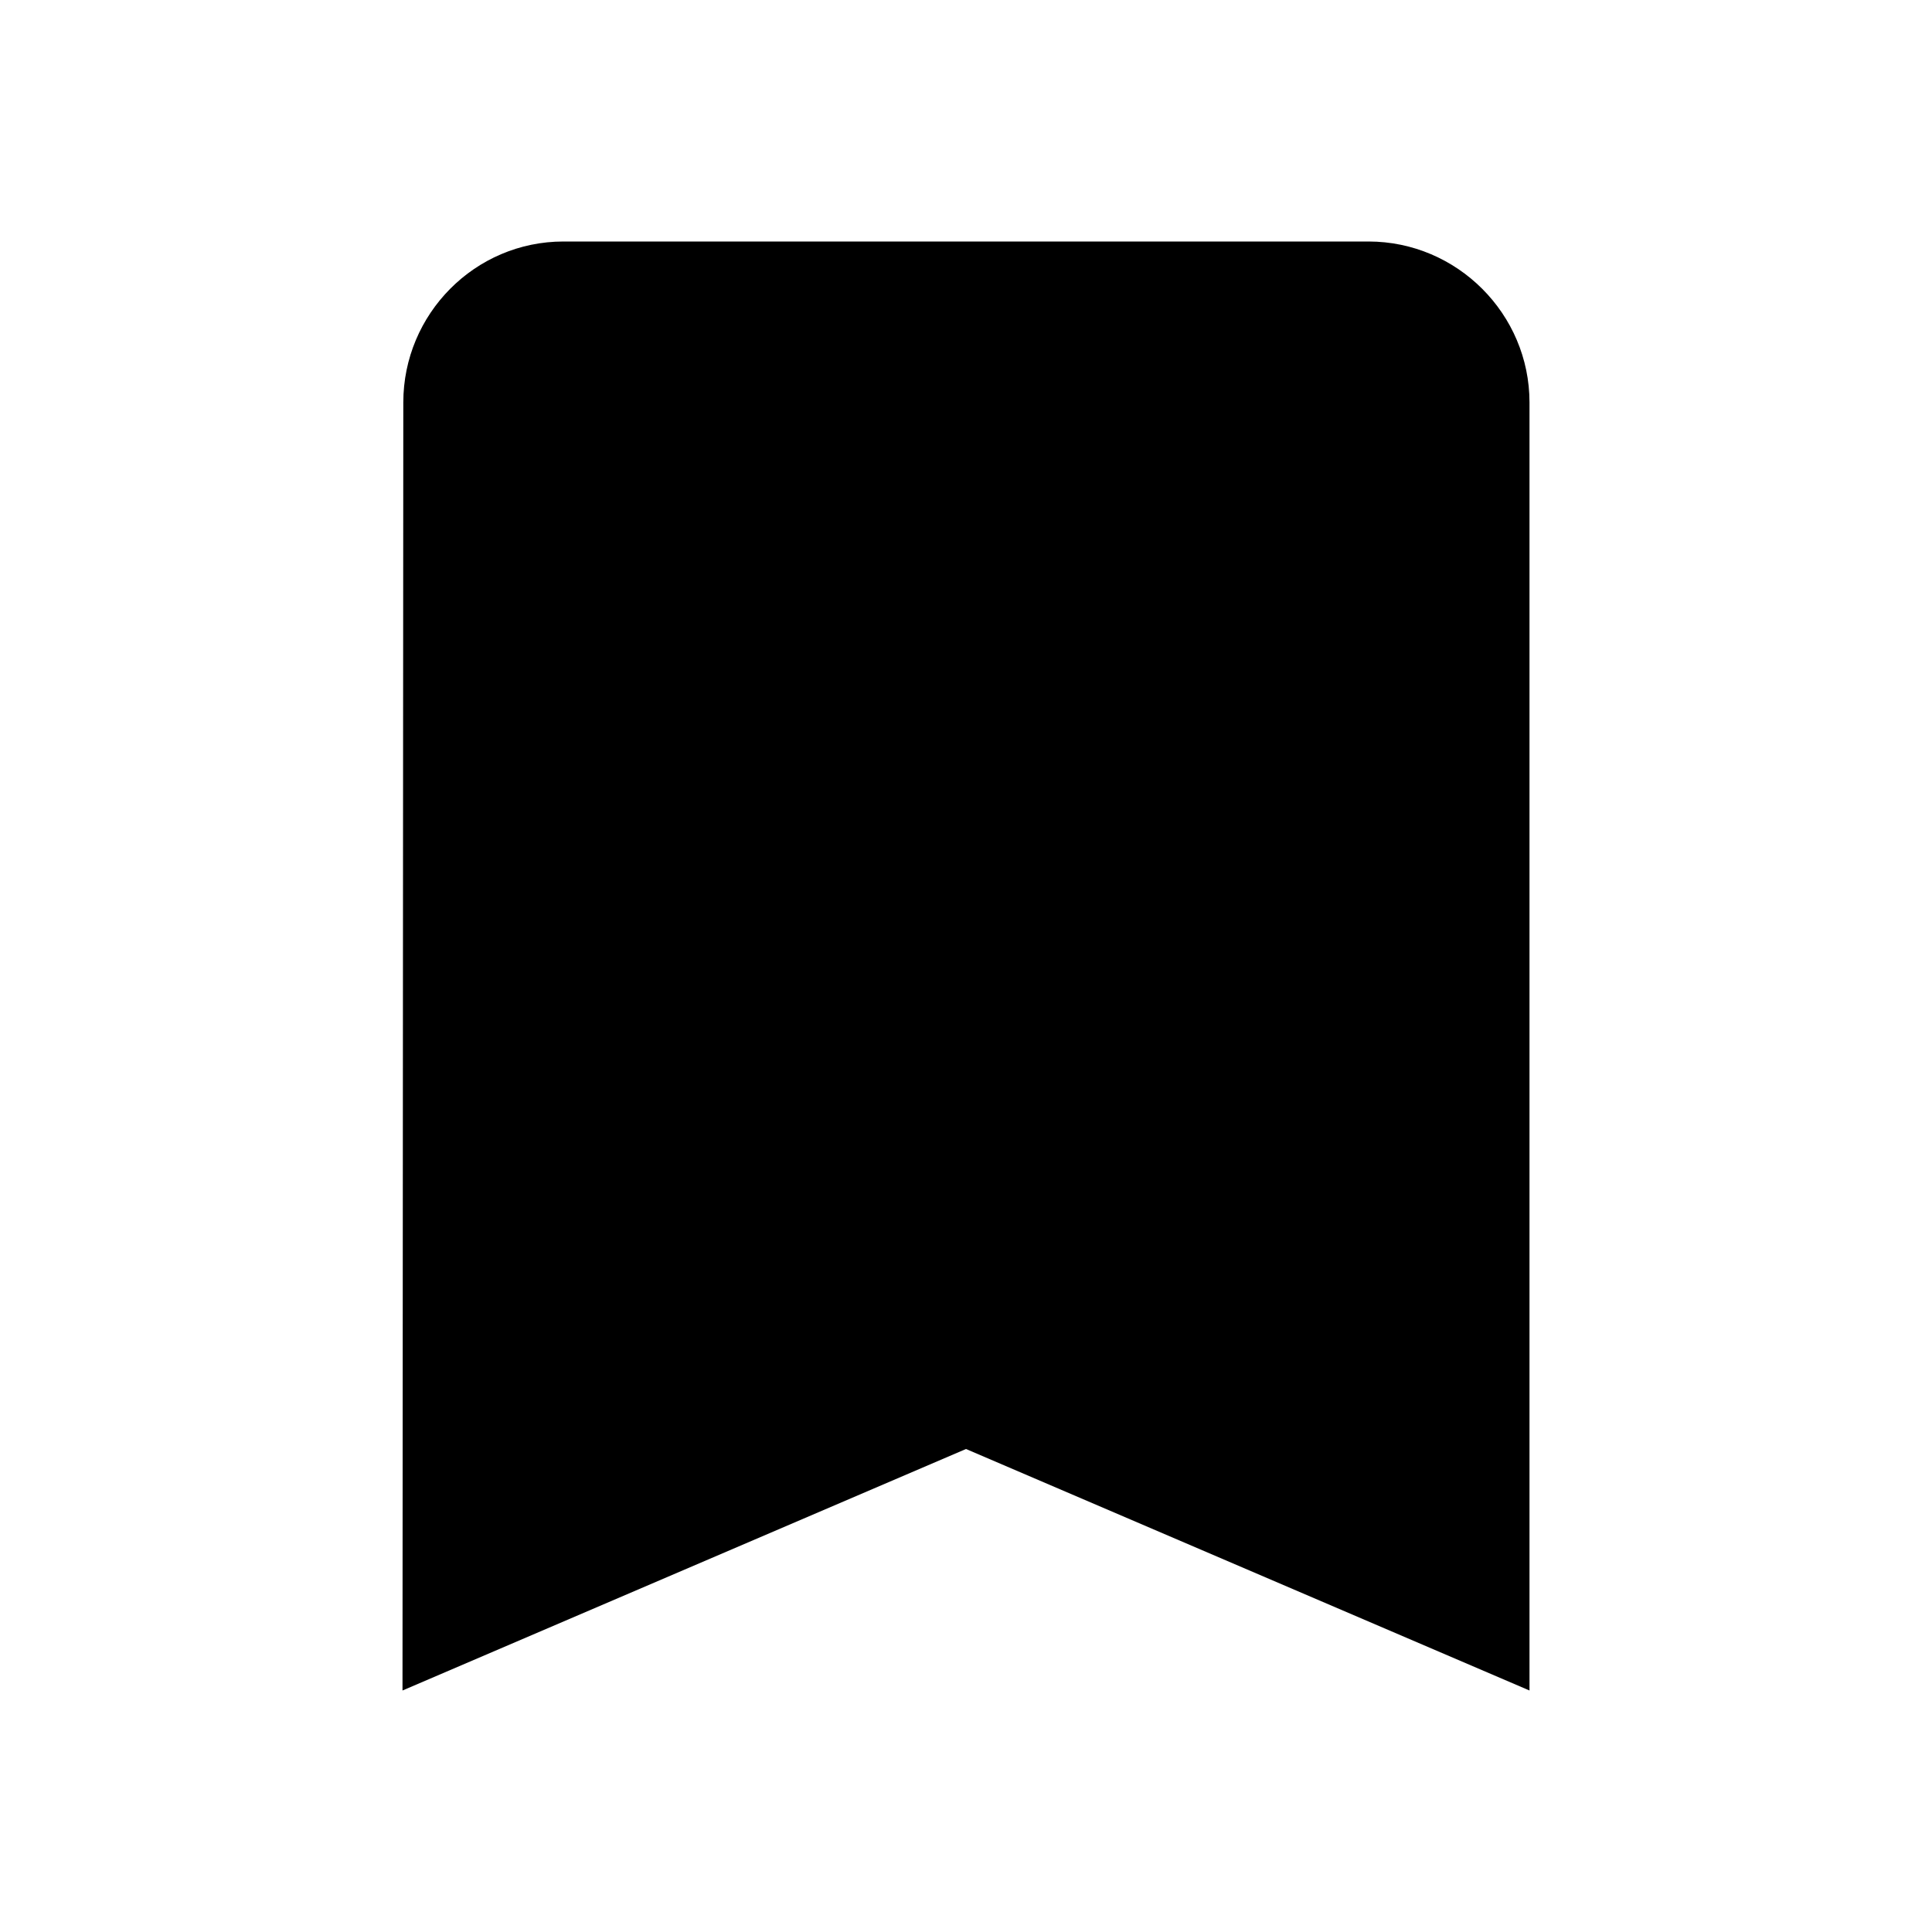
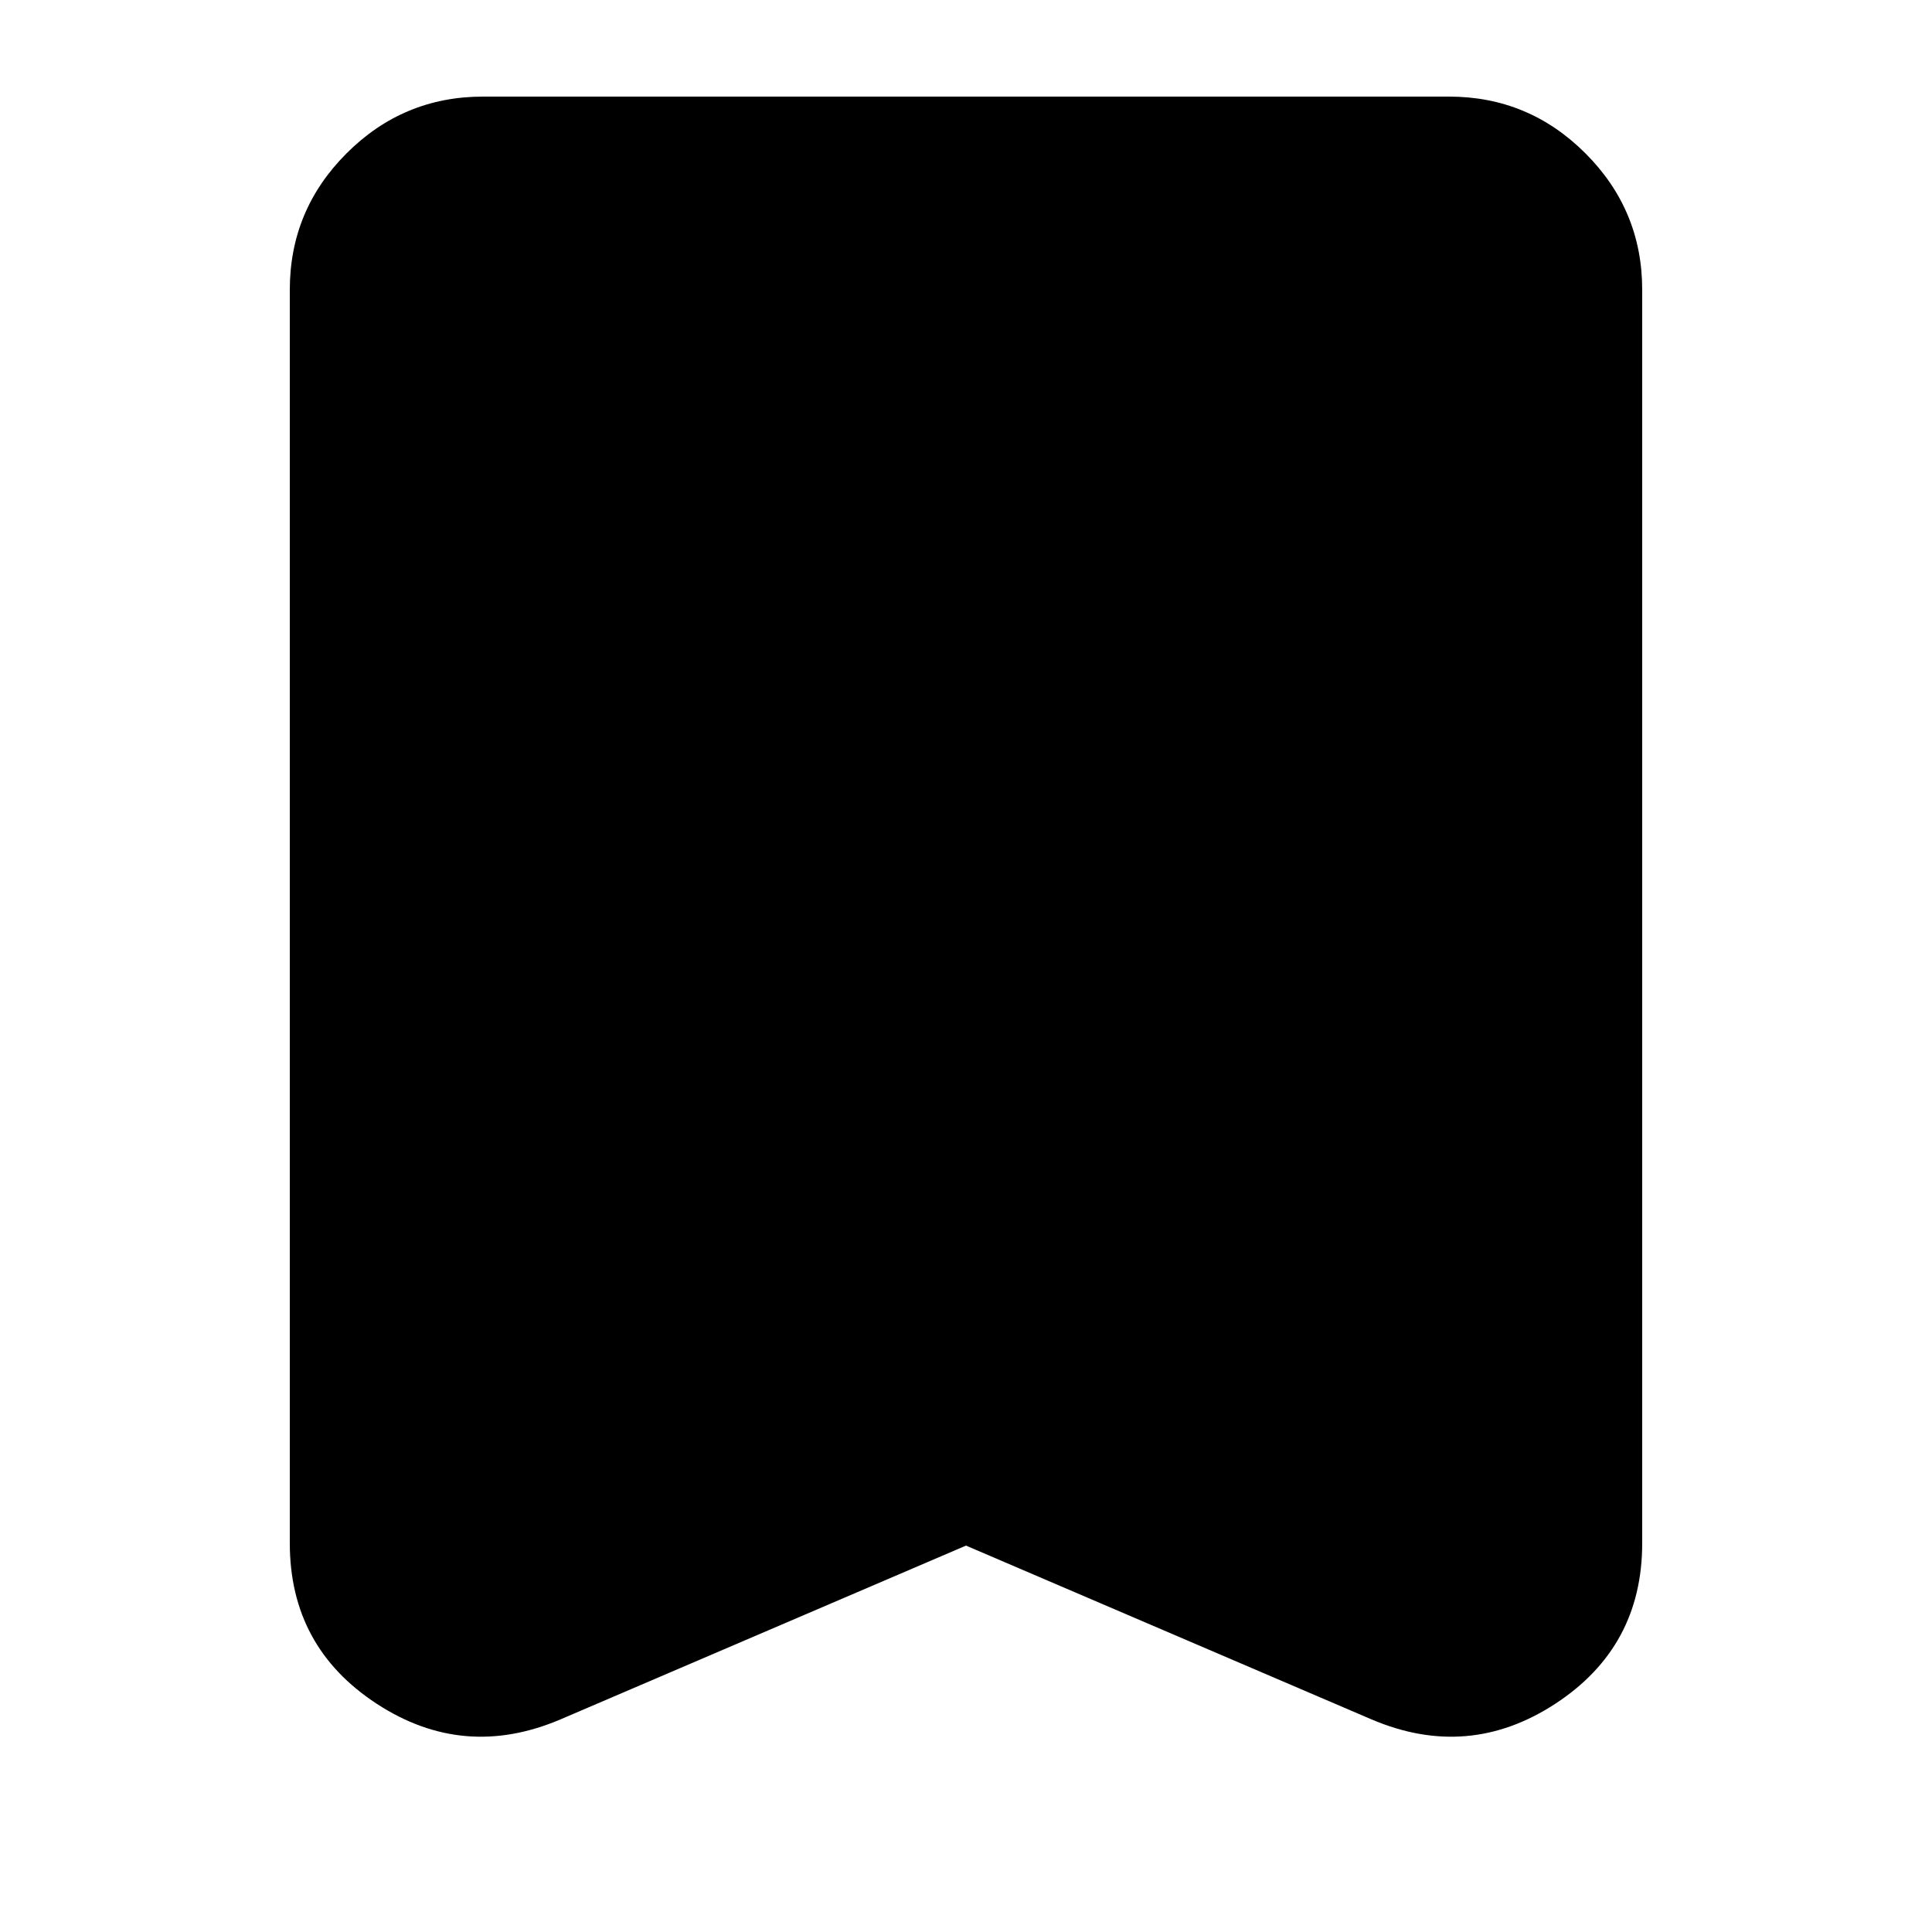
- <svg xmlns="http://www.w3.org/2000/svg" height="24" viewBox="0 0 24 24" width="24">
-   <path d="M0 0h24v24H0z" fill="none" />
-   <path d="M17 3H7c-1.1 0-1.99.9-1.99 2L5 21l7-3 7 3V5c0-1.1-.9-2-2-2z" />
+ <svg xmlns="http://www.w3.org/2000/svg" width="24" height="24" viewBox="80 -880 800 800">
+   <path d="m480-240-168 72q-40 17-76-6.5T200-241v-519q0-33 23.5-56.5T280-840h400q33 0 56.5 23.5T760-760v519q0 43-36 66.5t-76 6.5l-168-72Z" />
</svg>
